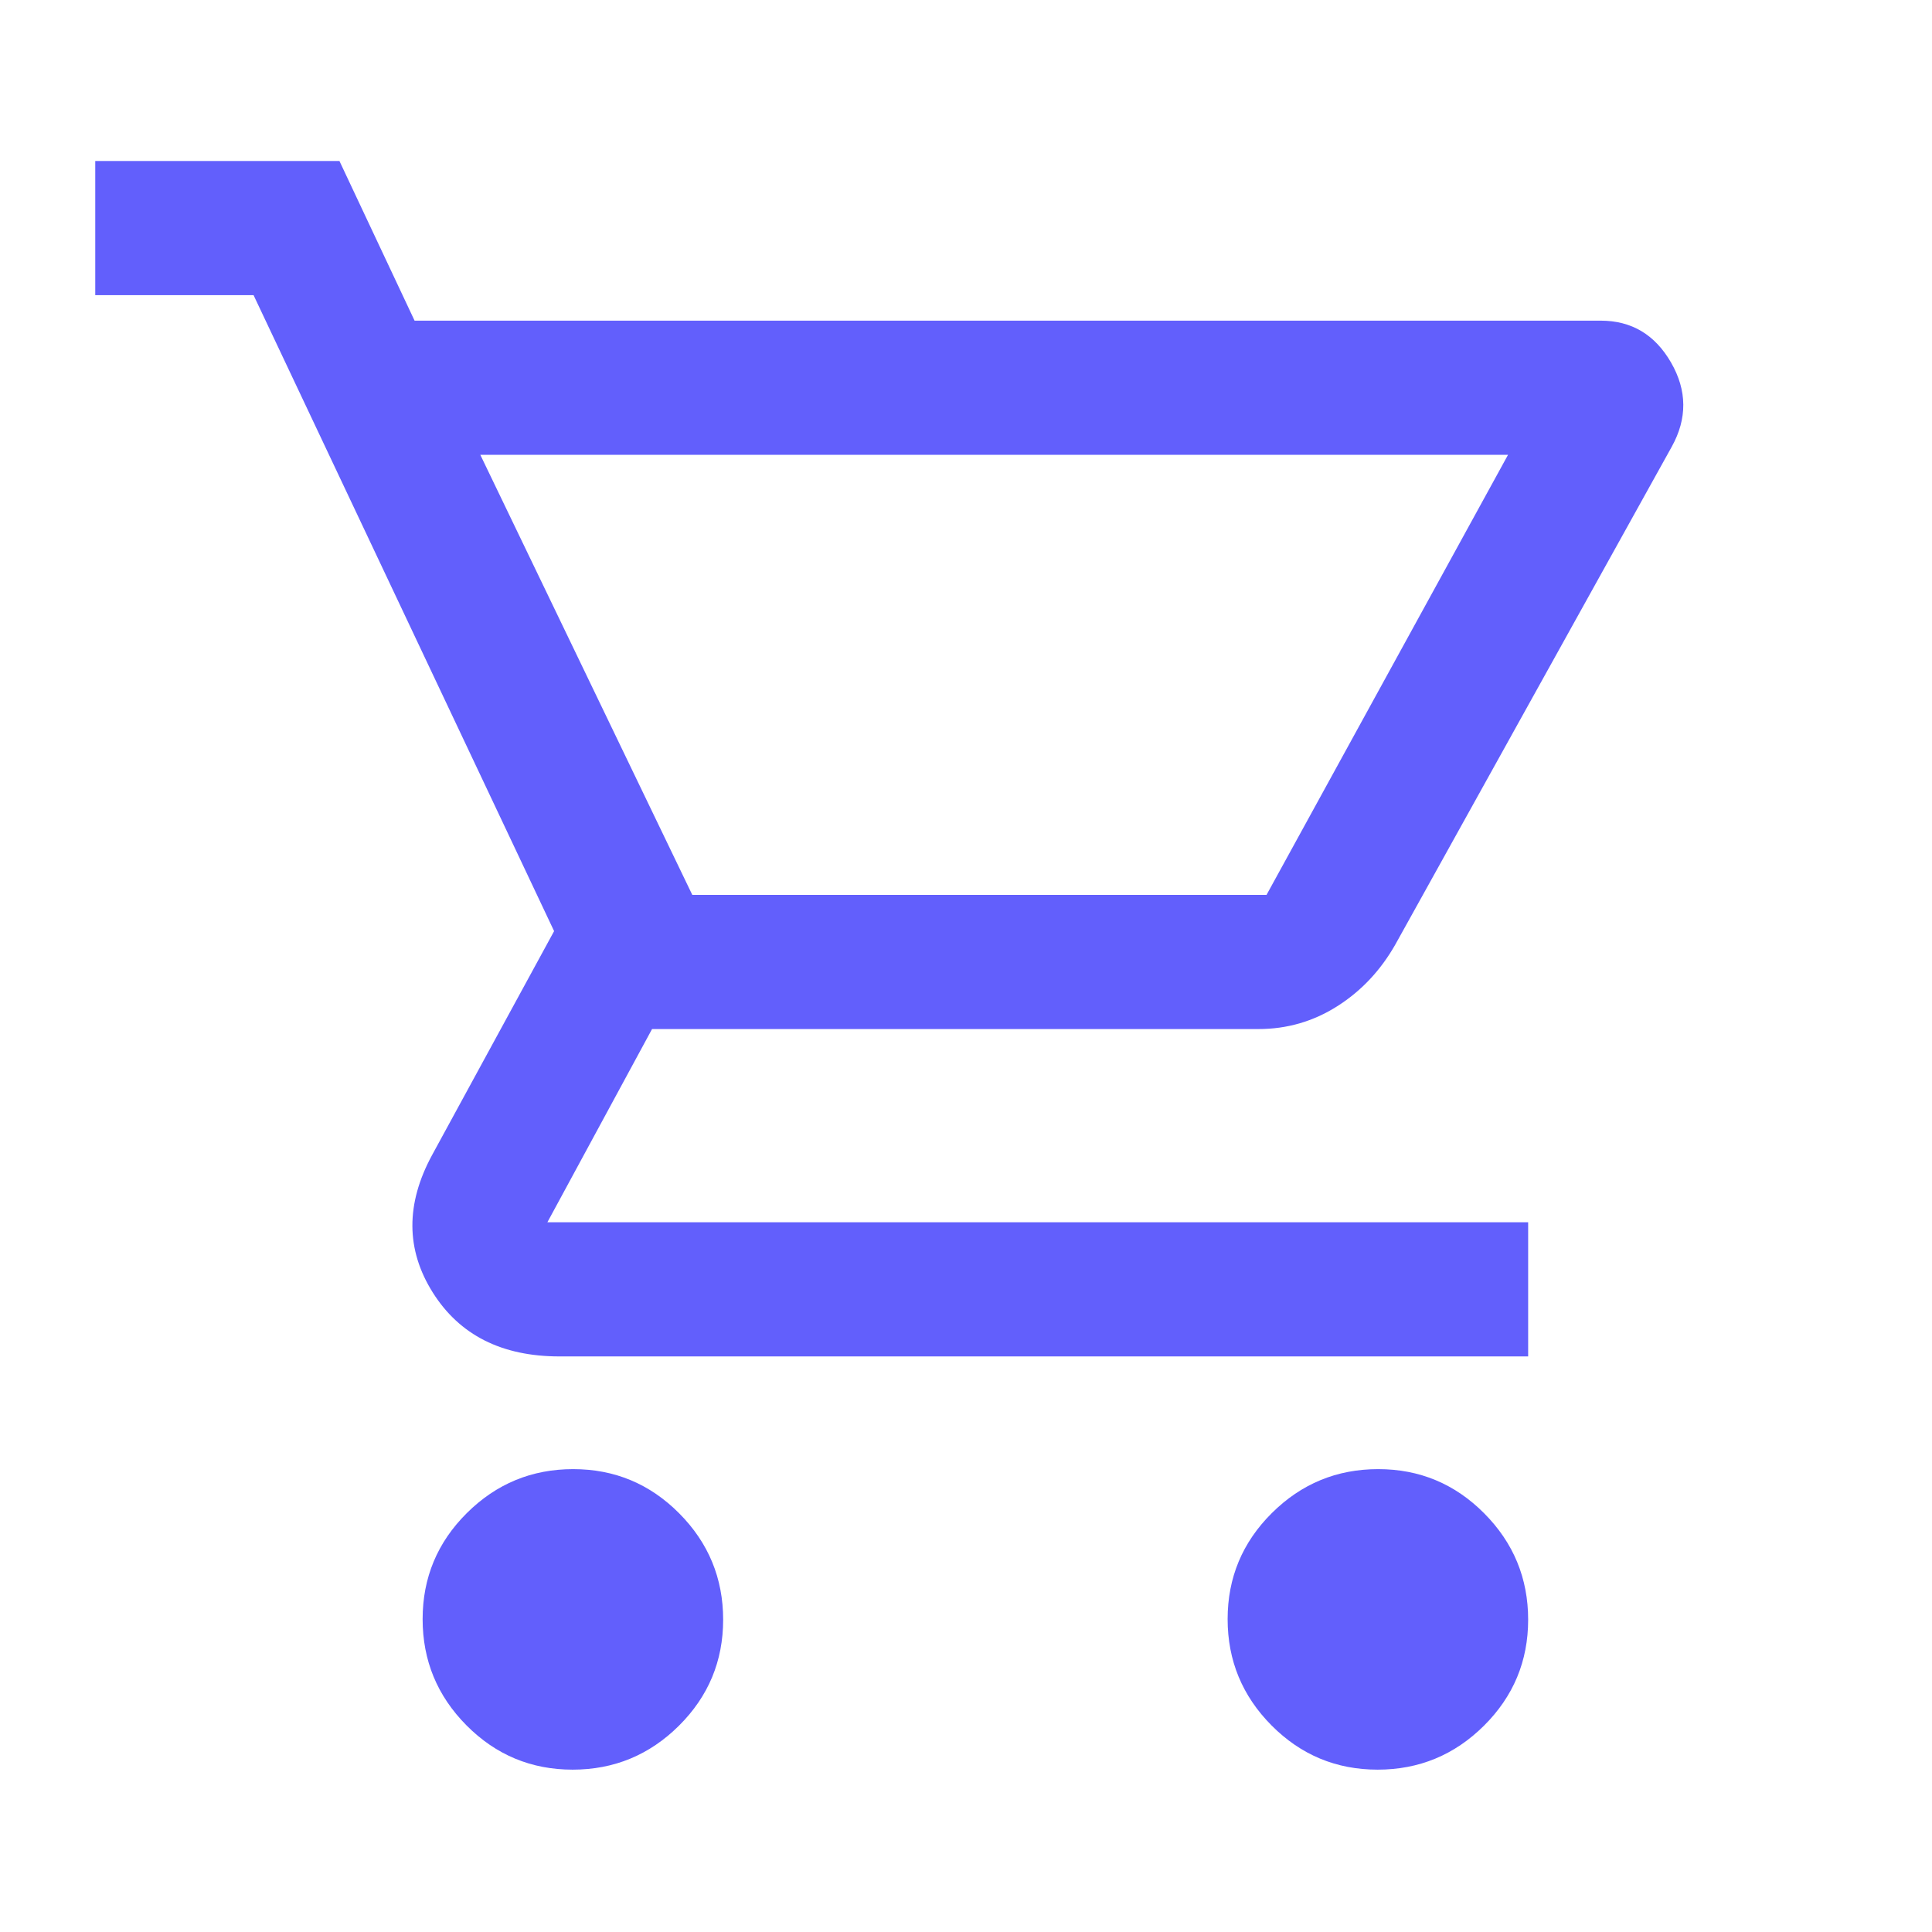
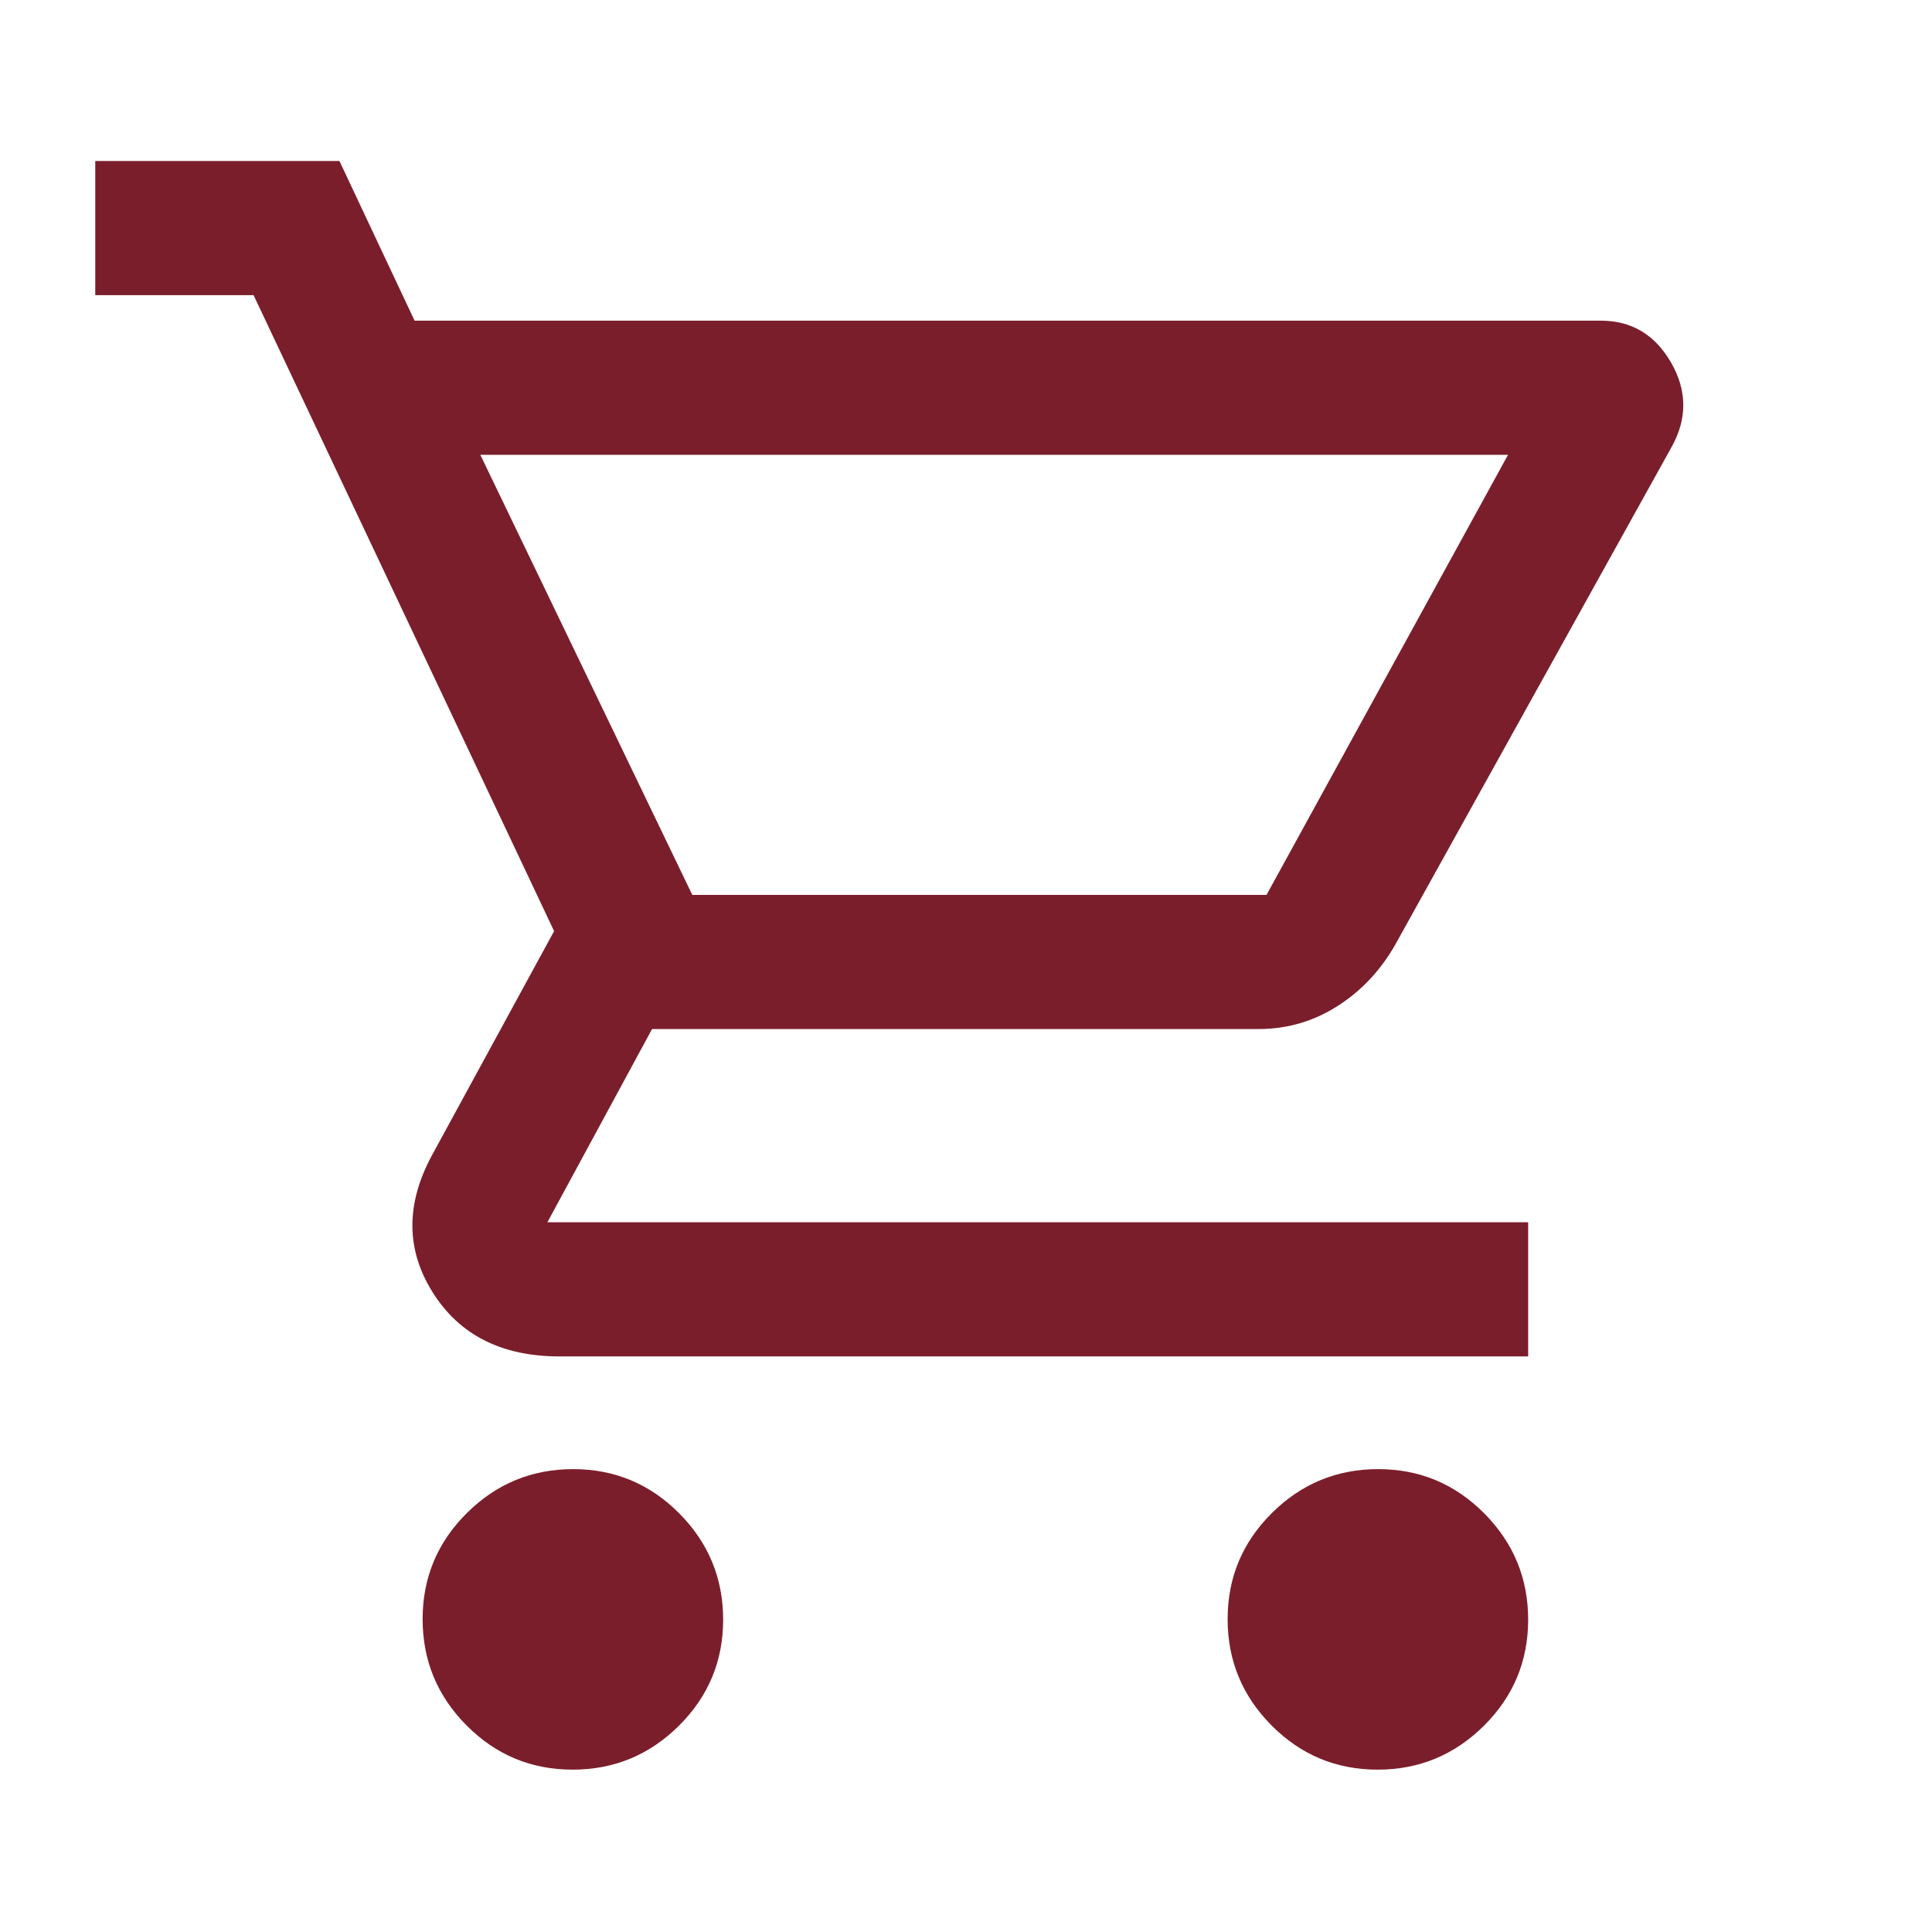
- <svg xmlns="http://www.w3.org/2000/svg" height="40px" viewBox="0 -960 960 960" width="40px" fill="#625FFC">
+ <svg xmlns="http://www.w3.org/2000/svg" height="40px" viewBox="0 -960 960 960" width="40px" fill="#7b1e2b">
  <path d="M231.83-102.64Q210-124.62 210-155.47q0-30.86 21.98-52.7Q253.95-230 284.81-230t52.69 21.98q21.83 21.97 21.83 52.83t-21.97 52.69q-21.98 21.83-52.83 21.83-30.86 0-52.7-21.97Zm400 0Q610-124.62 610-155.47q0-30.86 21.98-52.7Q653.95-230 684.81-230t52.69 21.98q21.83 21.97 21.83 52.83t-21.97 52.69q-21.98 21.83-52.83 21.83-30.86 0-52.7-21.97ZM238.67-734 344-515.33h285.33l120-218.67H238.67ZM206-800.67h589.38q22.98 0 34.97 20.84 11.98 20.83.32 41.83L693.33-490.67q-11 19.34-28.87 30.67-17.87 11.33-39.13 11.33H324l-52 96h487.33V-286H278q-43 0-63-31.83-20-31.84-.33-68.17l60.66-111.33-149.33-316H47.33V-880h121.34L206-800.67Zm138 285.34h285.33H344Z" />
</svg>
